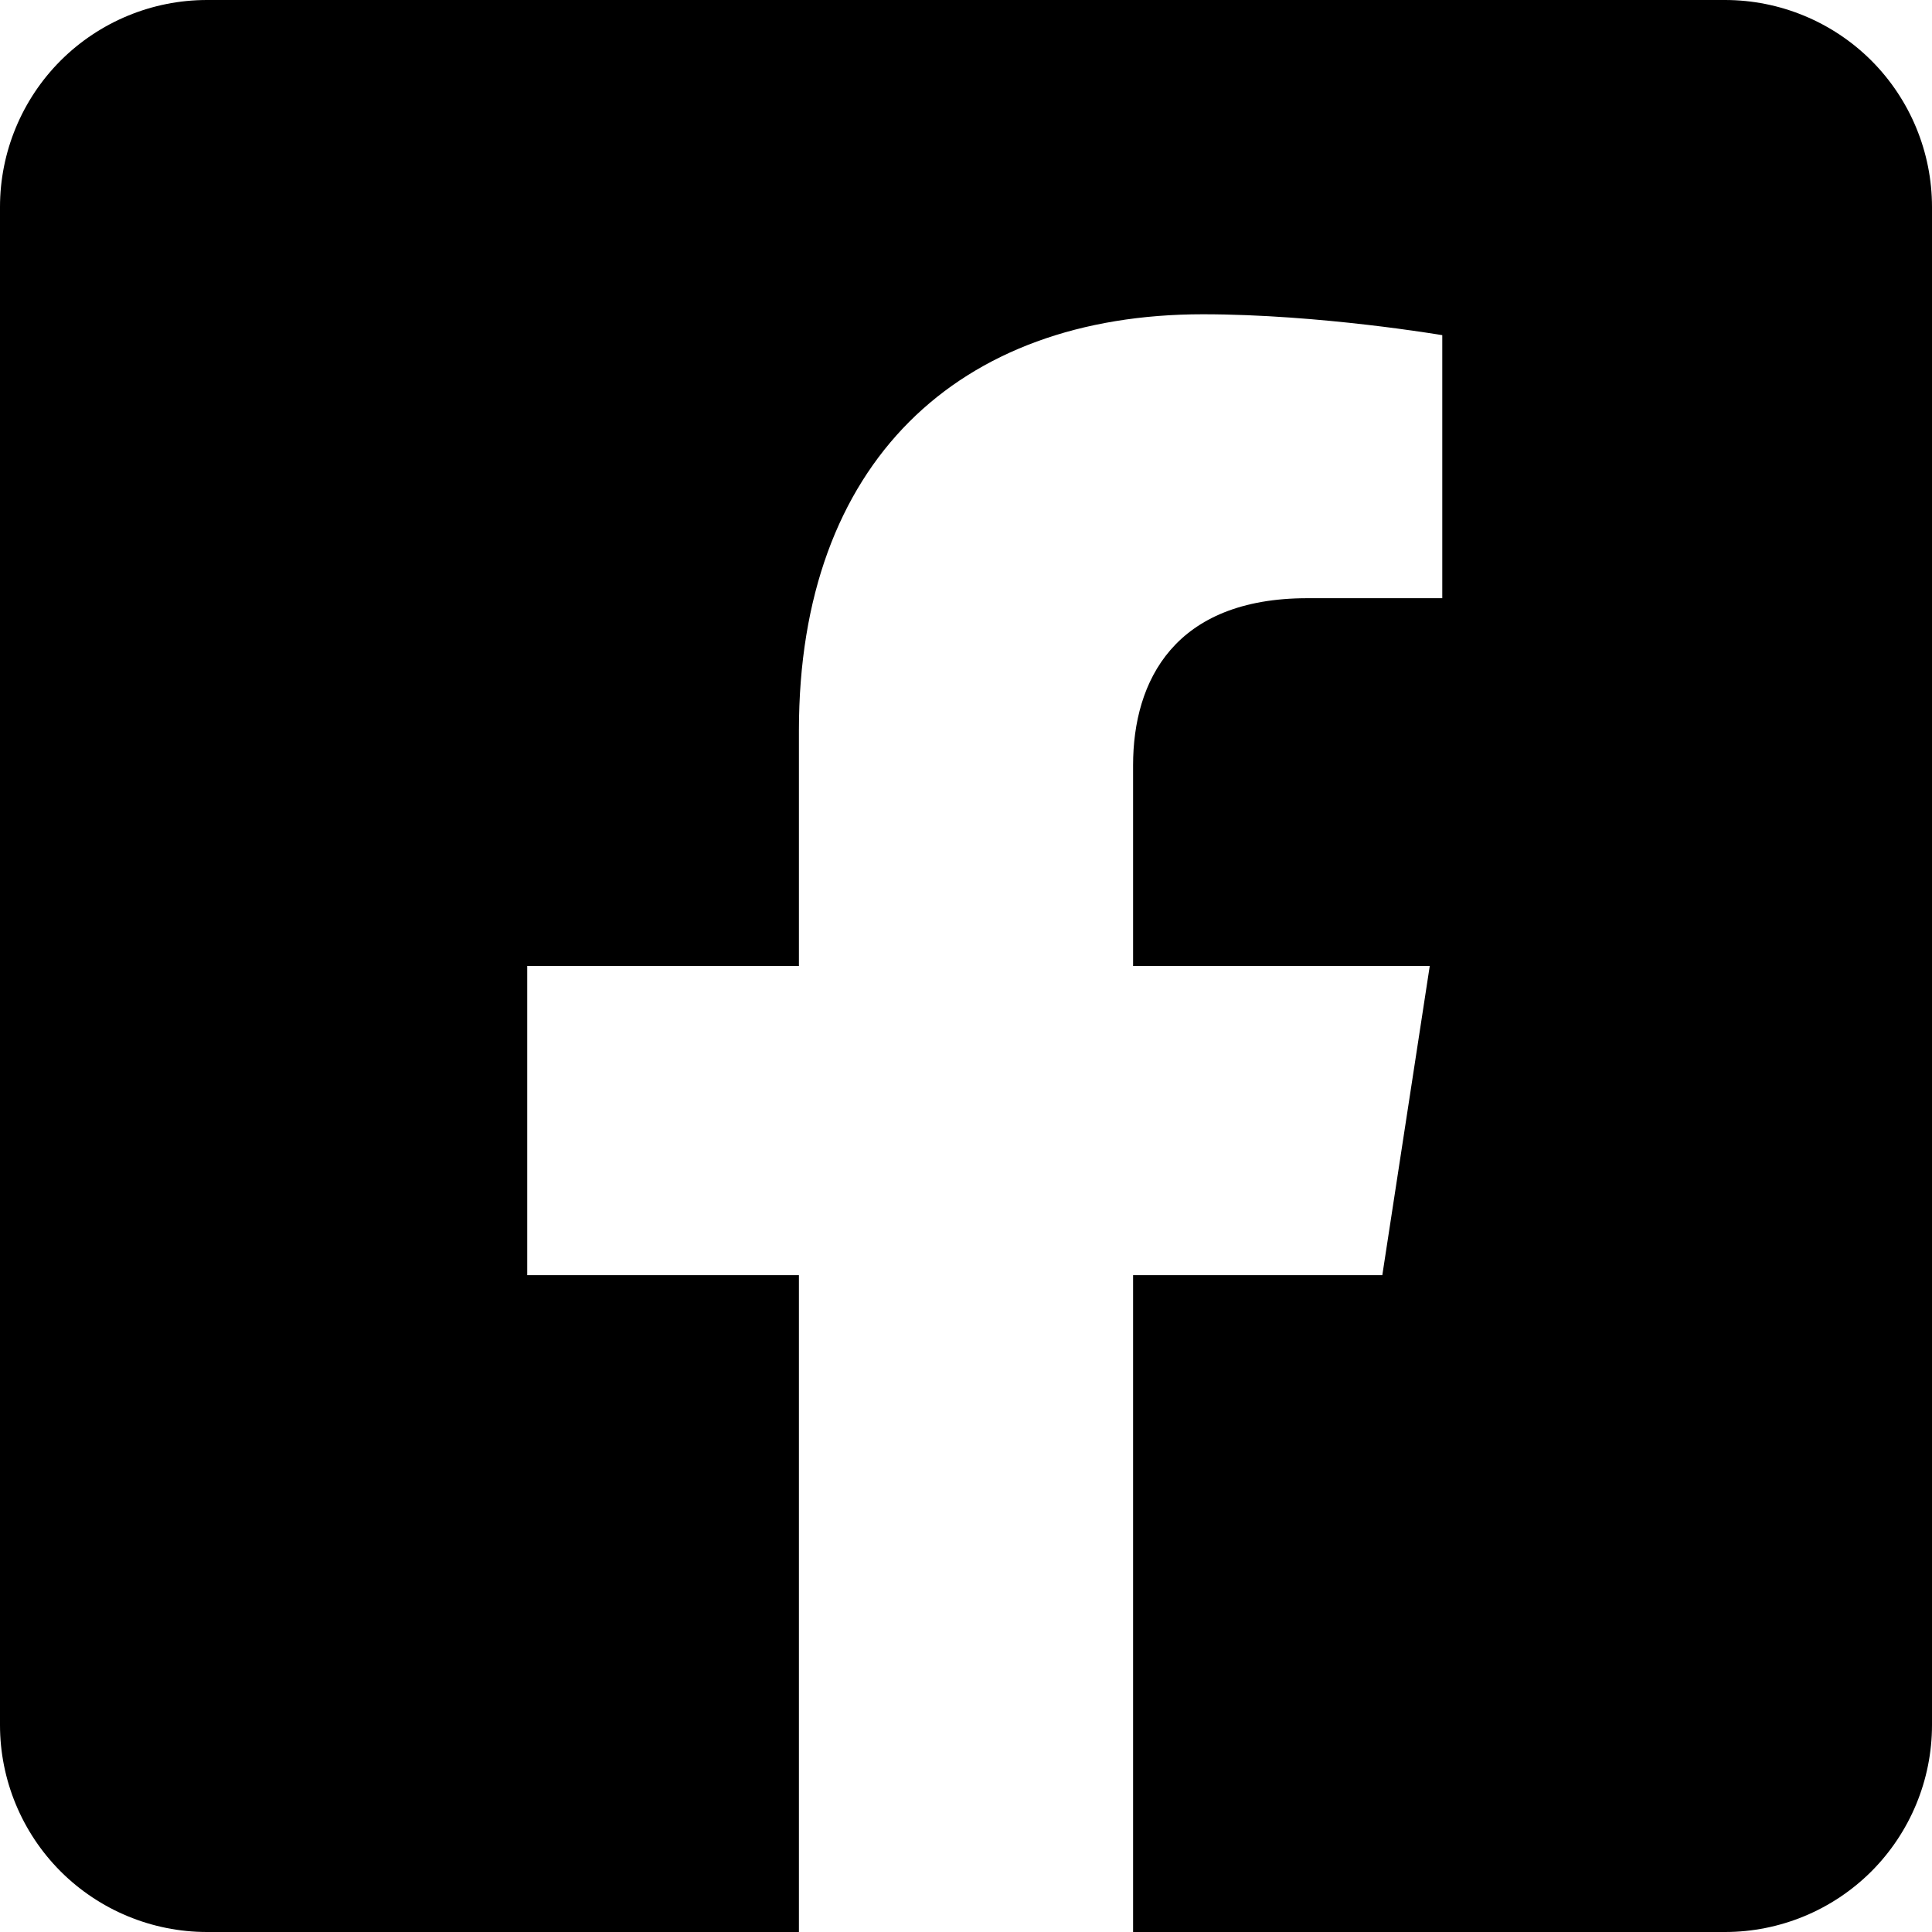
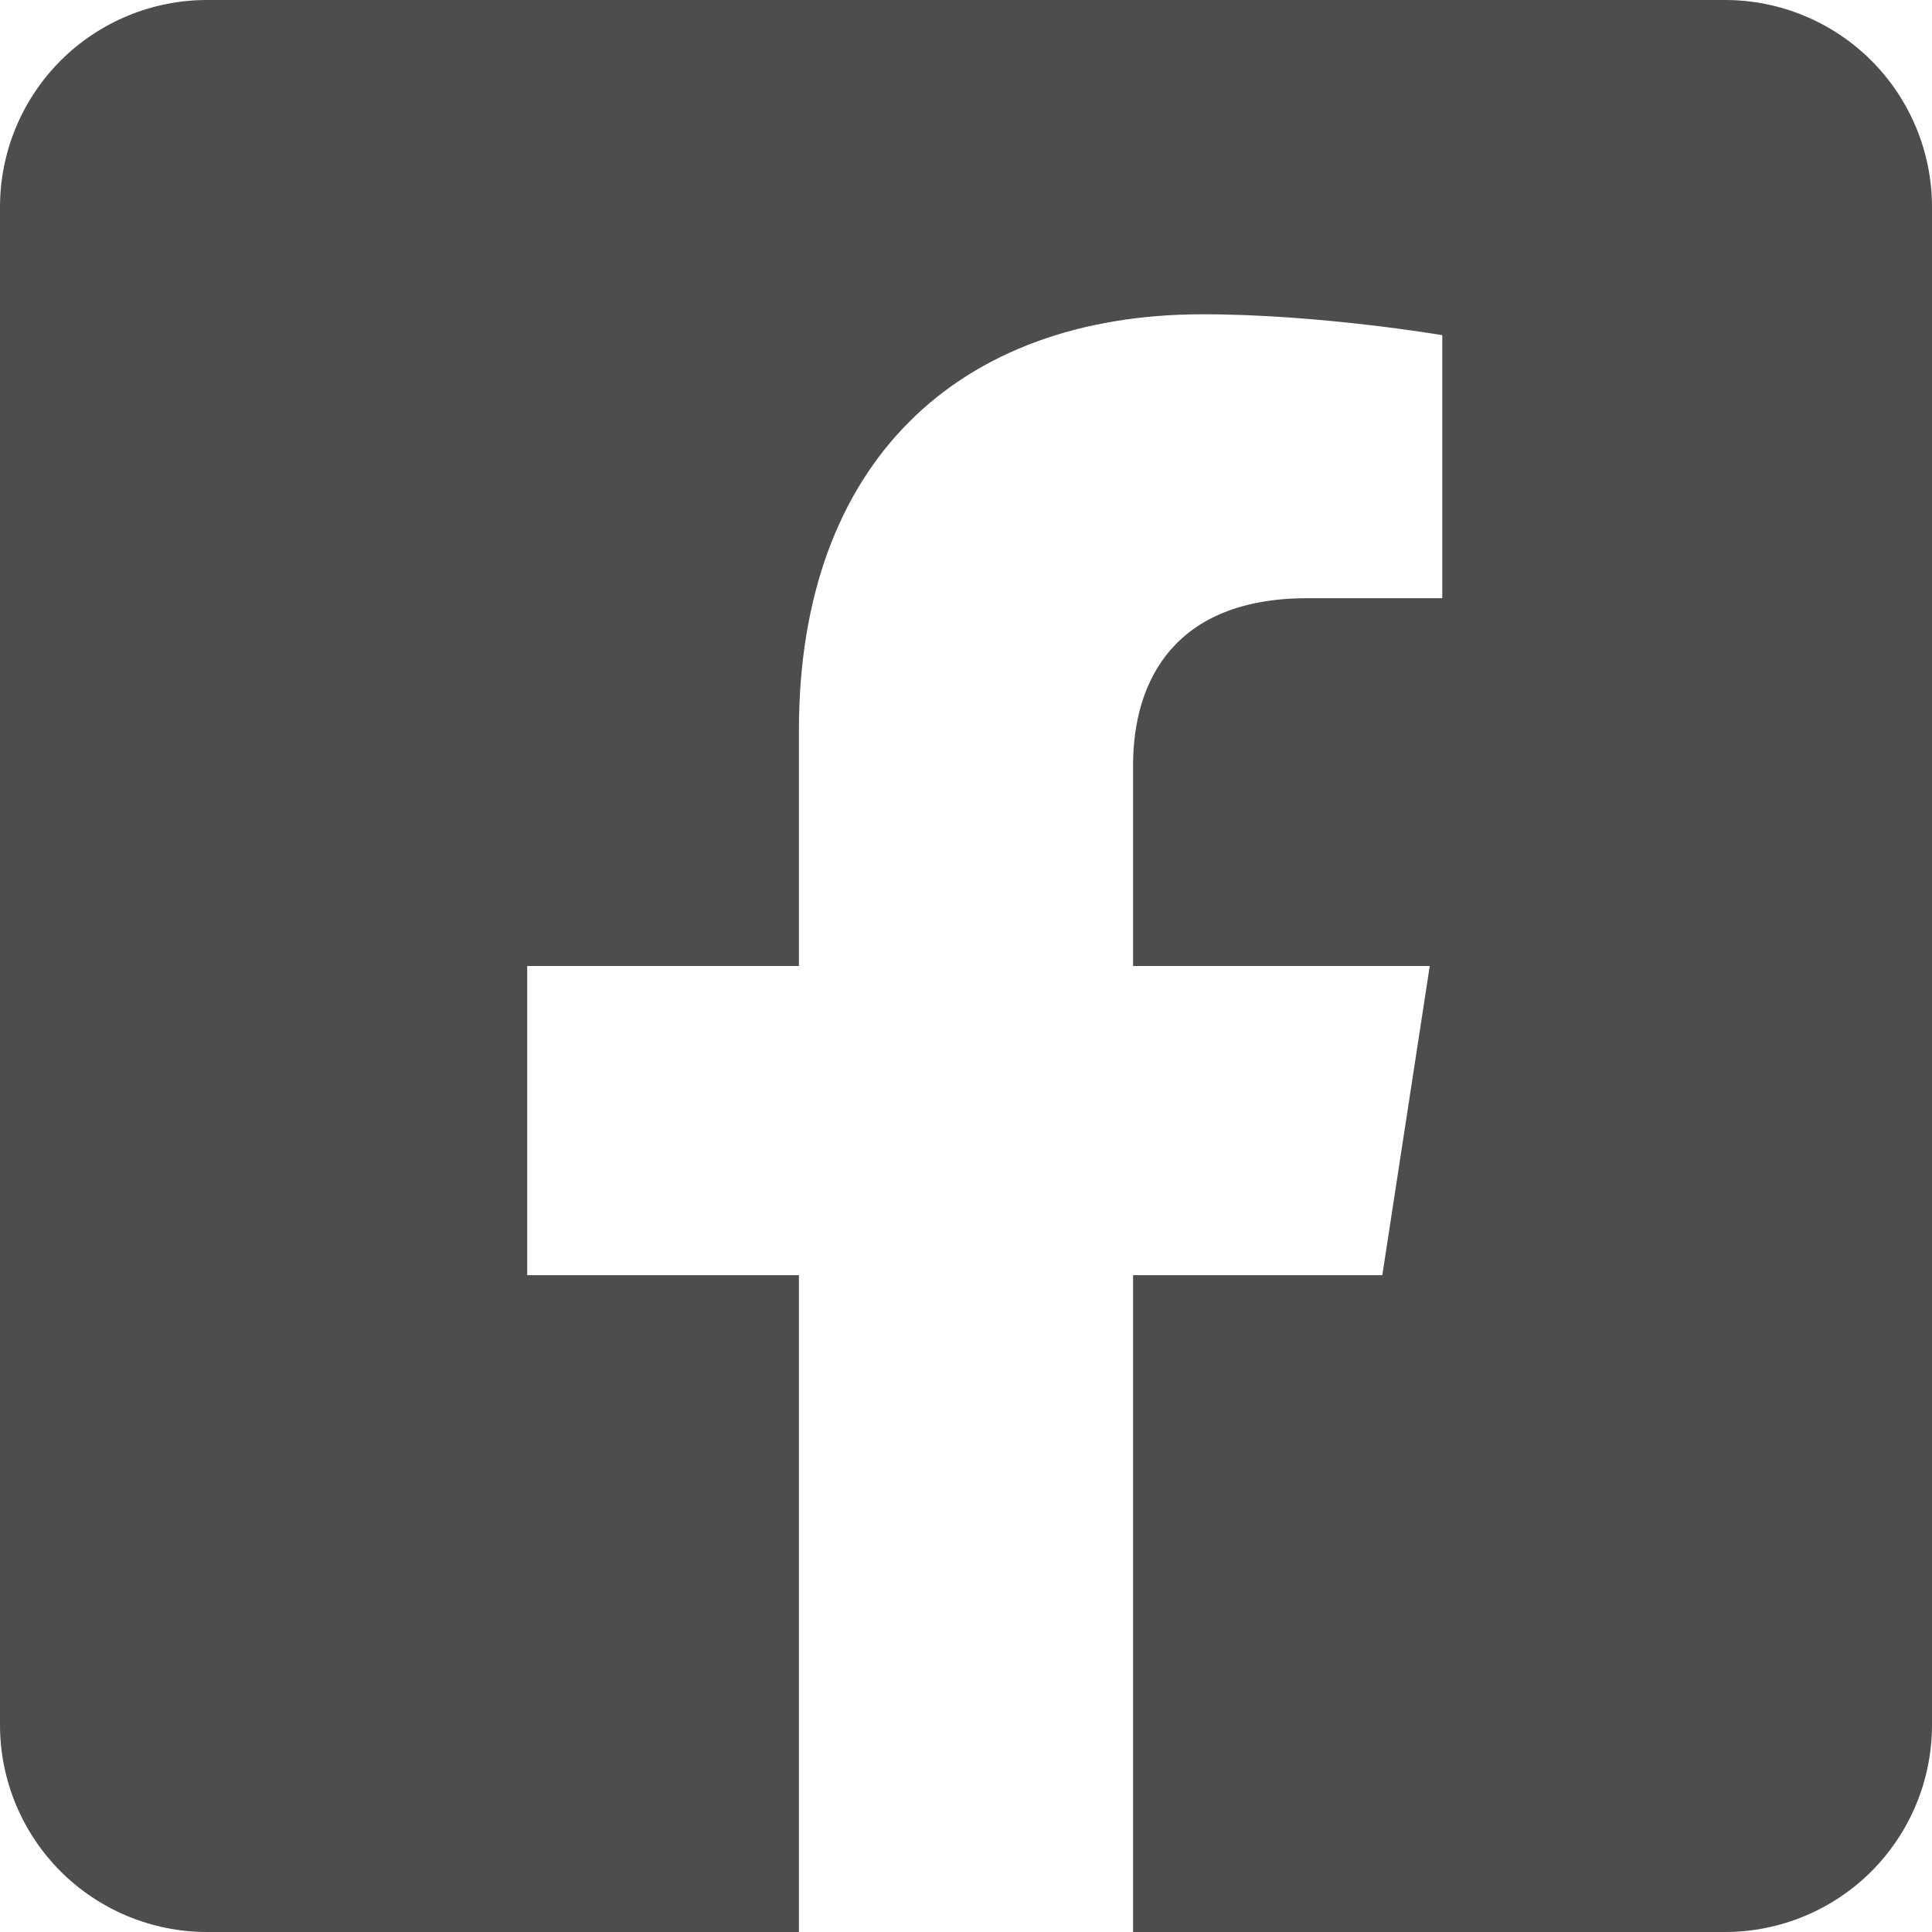
<svg xmlns="http://www.w3.org/2000/svg" width="27" height="27" viewBox="0 0 27 27" fill="none">
-   <path d="M24.107 0H2.893C2.126 0 1.39 0.305 0.847 0.847C0.305 1.39 0 2.126 0 2.893L0 24.107C0 24.874 0.305 25.61 0.847 26.153C1.39 26.695 2.126 27 2.893 27H11.165V17.821H7.368V13.5H11.165V10.207C11.165 6.461 13.395 4.392 16.81 4.392C18.446 4.392 20.156 4.684 20.156 4.684V8.36H18.271C16.415 8.36 15.835 9.513 15.835 10.694V13.5H19.981L19.318 17.821H15.835V27H24.107C24.874 27 25.61 26.695 26.153 26.153C26.695 25.61 27 24.874 27 24.107V2.893C27 2.126 26.695 1.39 26.153 0.847C25.61 0.305 24.874 0 24.107 0Z" fill="black" />
+   <path d="M24.107 0H2.893C2.126 0 1.39 0.305 0.847 0.847C0.305 1.39 0 2.126 0 2.893L0 24.107C0 24.874 0.305 25.61 0.847 26.153C1.39 26.695 2.126 27 2.893 27H11.165V17.821H7.368V13.5H11.165V10.207C11.165 6.461 13.395 4.392 16.81 4.392C18.446 4.392 20.156 4.684 20.156 4.684V8.36H18.271C16.415 8.36 15.835 9.513 15.835 10.694V13.5H19.981L19.318 17.821H15.835V27H24.107C24.874 27 25.61 26.695 26.153 26.153C26.695 25.61 27 24.874 27 24.107V2.893C27 2.126 26.695 1.39 26.153 0.847C25.61 0.305 24.874 0 24.107 0Z" fill="#4D4D4D" />
</svg>
